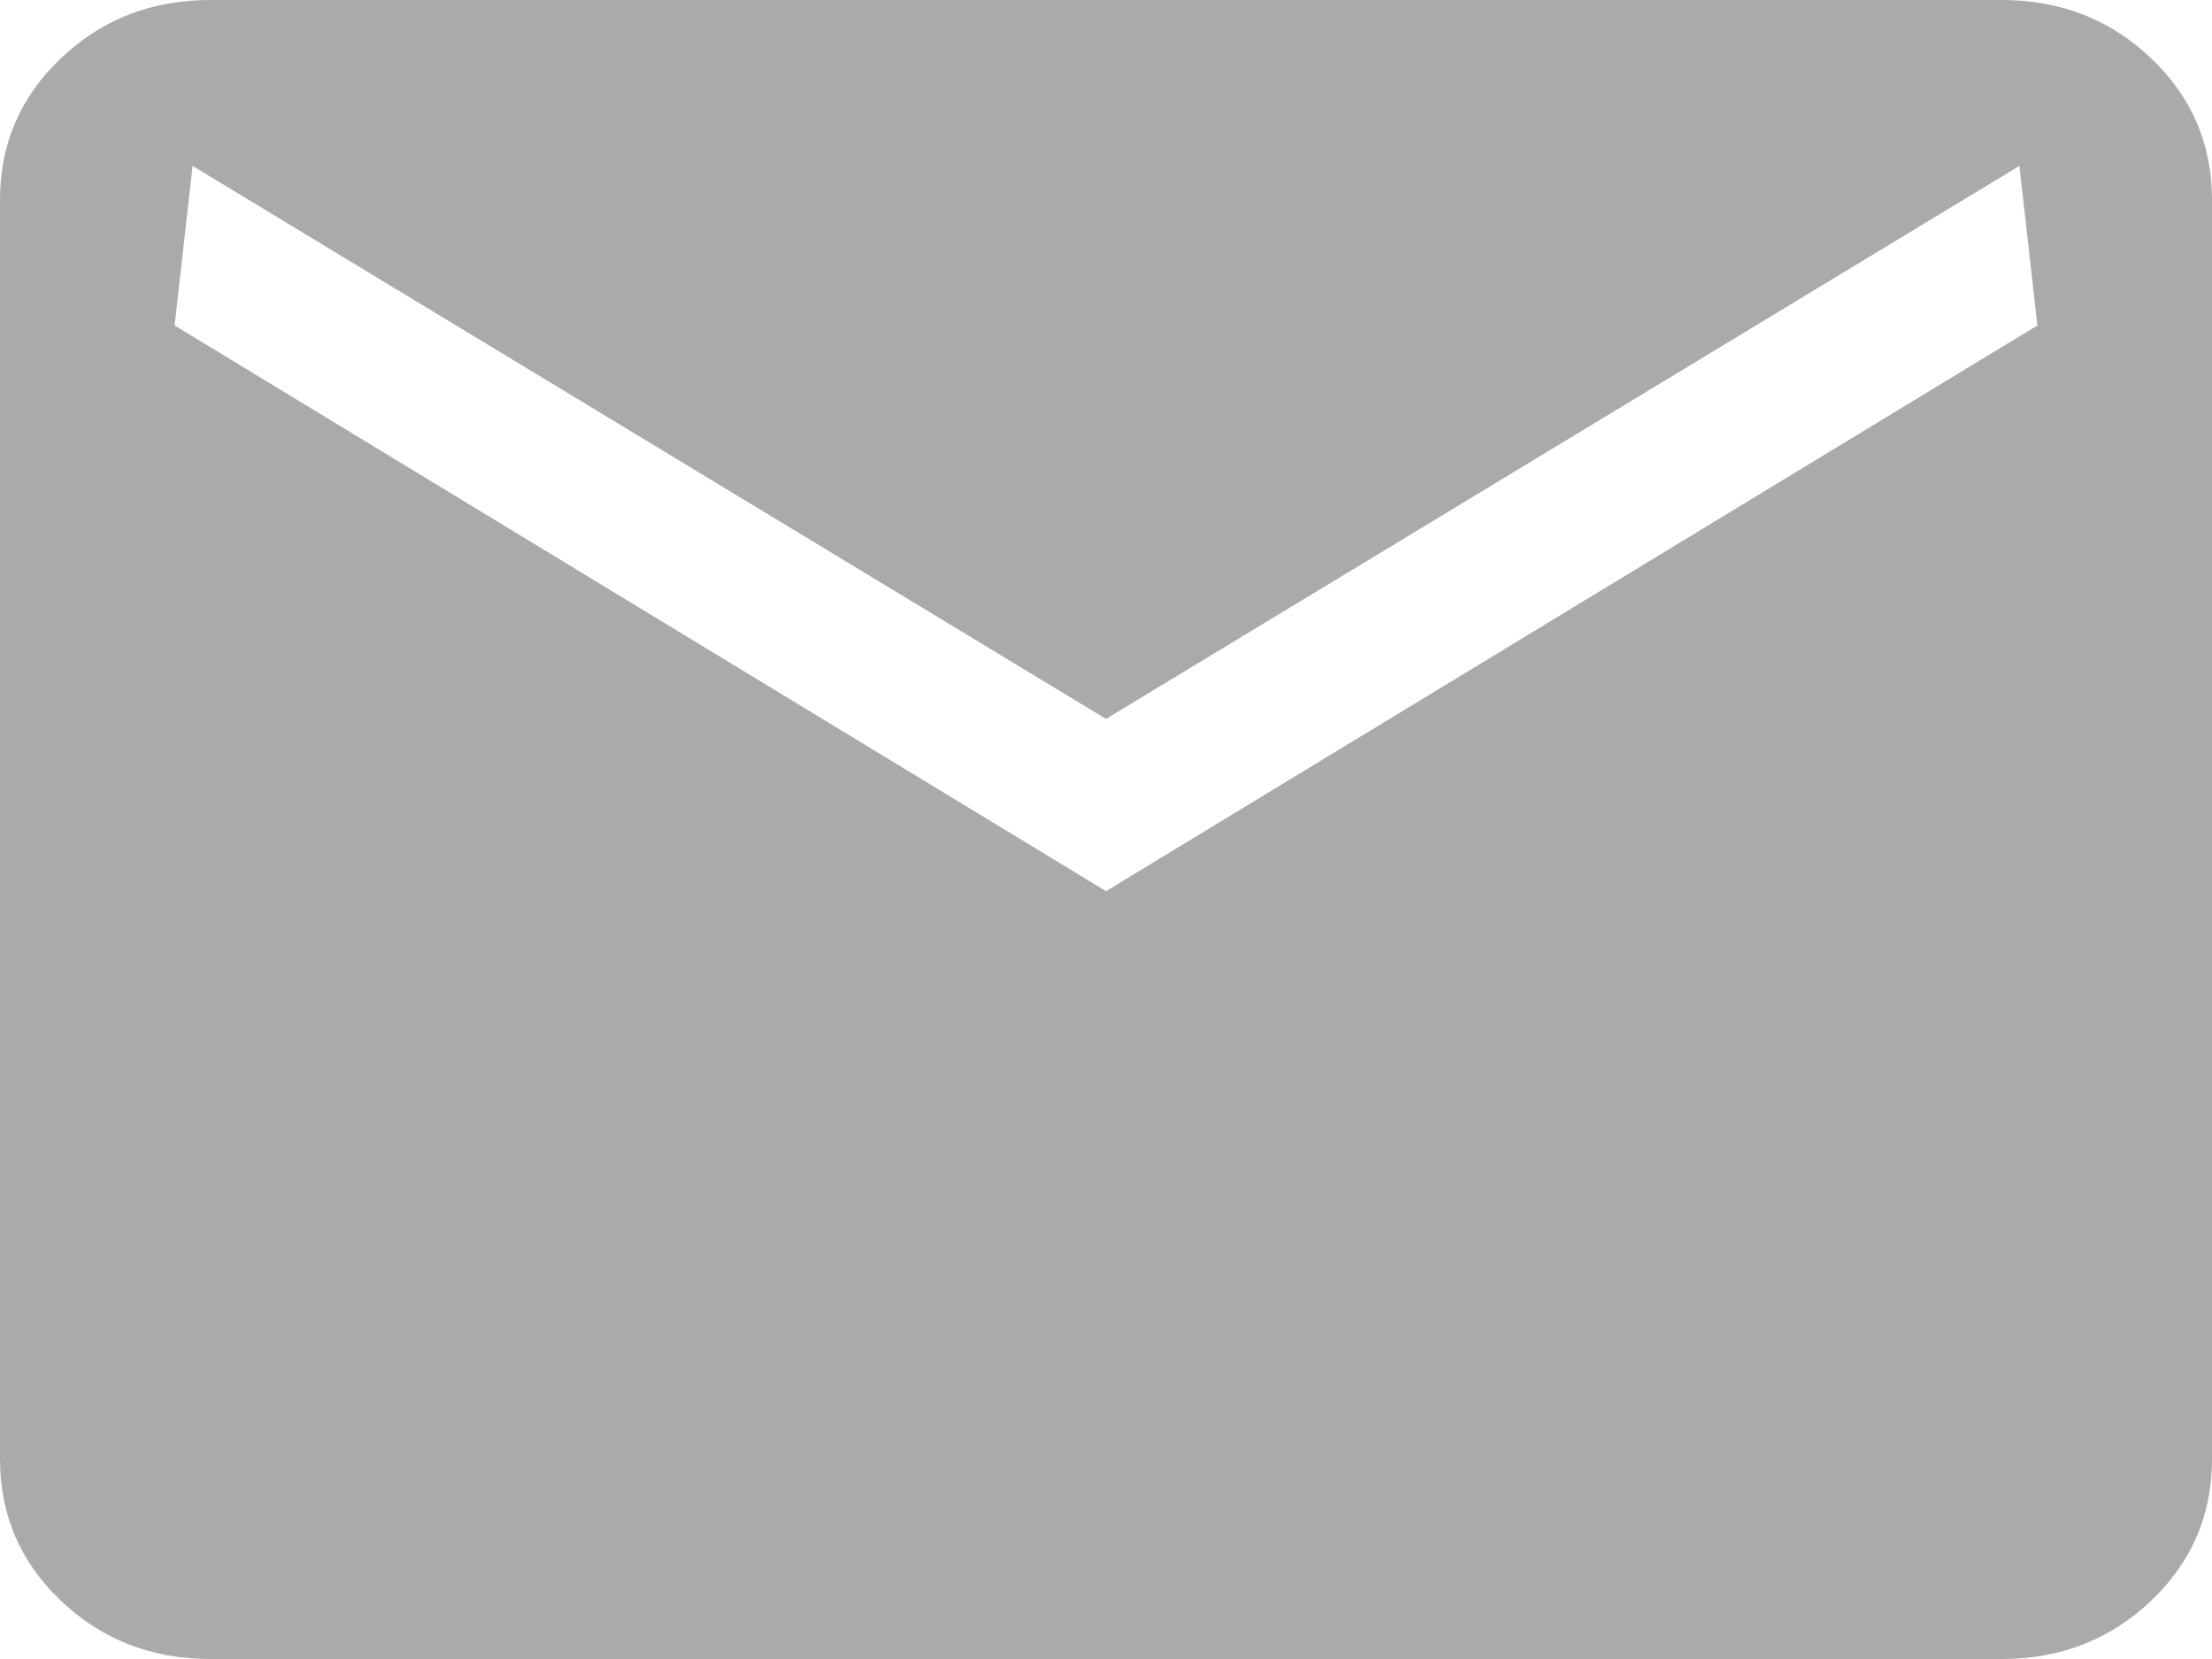
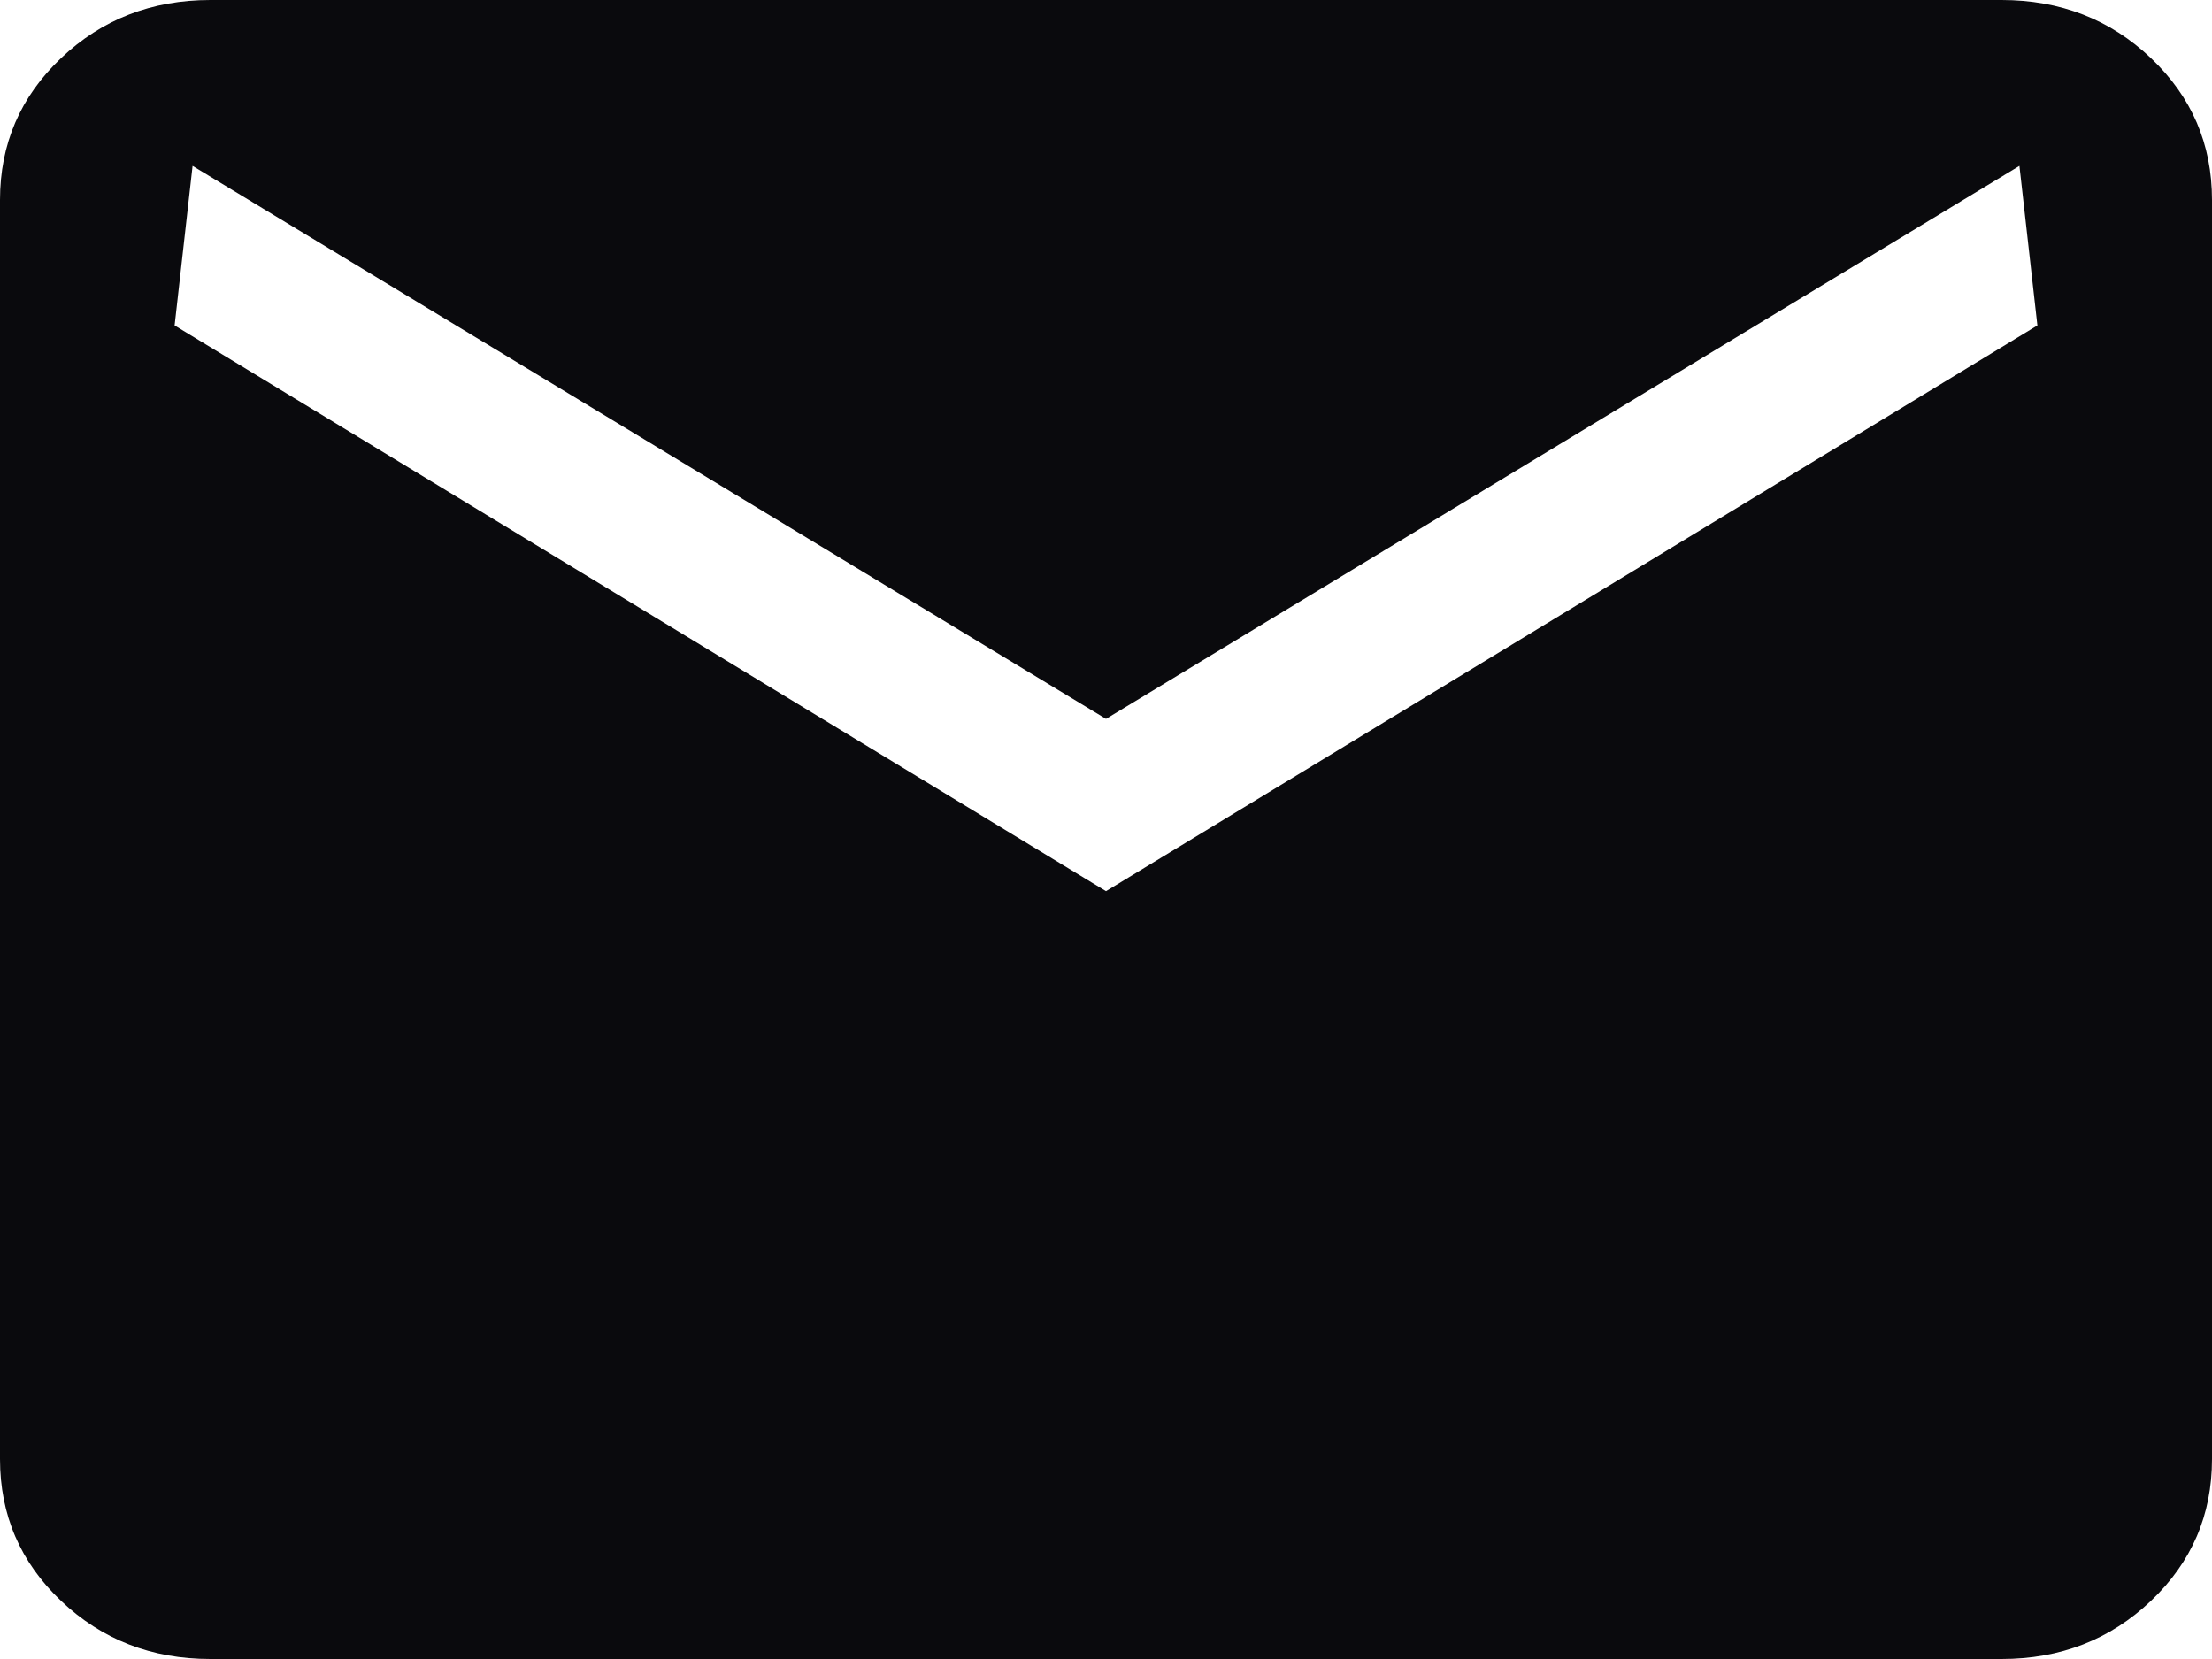
<svg xmlns="http://www.w3.org/2000/svg" width="16" height="12" viewBox="0 0 16 12" fill="none">
  <g clip-path="url(#clip0_2_12)">
    <rect width="16" height="12" fill="white" />
-     <path d="M1.522 12C1.097 12 0.737 11.86 0.442 11.58C0.147 11.3 0 10.958 0 10.554V1.446C0 1.042 0.147 0.7 0.442 0.42C0.737 0.14 1.097 0 1.522 0H14.478C14.903 0 15.263 0.14 15.558 0.42C15.853 0.7 16 1.042 16 1.446V10.554C16 10.958 15.853 11.3 15.558 11.58C15.263 11.86 14.903 12 14.478 12H1.522ZM8 6.446L14.737 2.354L14.607 1.2L8 5.2L1.393 1.2L1.263 2.354L8 6.446Z" fill="#AAAAAA" />
+     <path d="M1.522 12C1.097 12 0.737 11.86 0.442 11.58C0.147 11.3 0 10.958 0 10.554V1.446C0 1.042 0.147 0.7 0.442 0.42C0.737 0.14 1.097 0 1.522 0H14.478C14.903 0 15.263 0.14 15.558 0.42C15.853 0.7 16 1.042 16 1.446V10.554C16 10.958 15.853 11.3 15.558 11.58C15.263 11.86 14.903 12 14.478 12H1.522ZM8 6.446L14.737 2.354L14.607 1.2L8 5.2L1.393 1.2L1.263 2.354L8 6.446Z" fill="#0A0A0D" />
  </g>
  <defs>
    <clipPath id="clip0_2_12">
      <rect width="16" height="12" fill="white" />
    </clipPath>
  </defs>
</svg>
